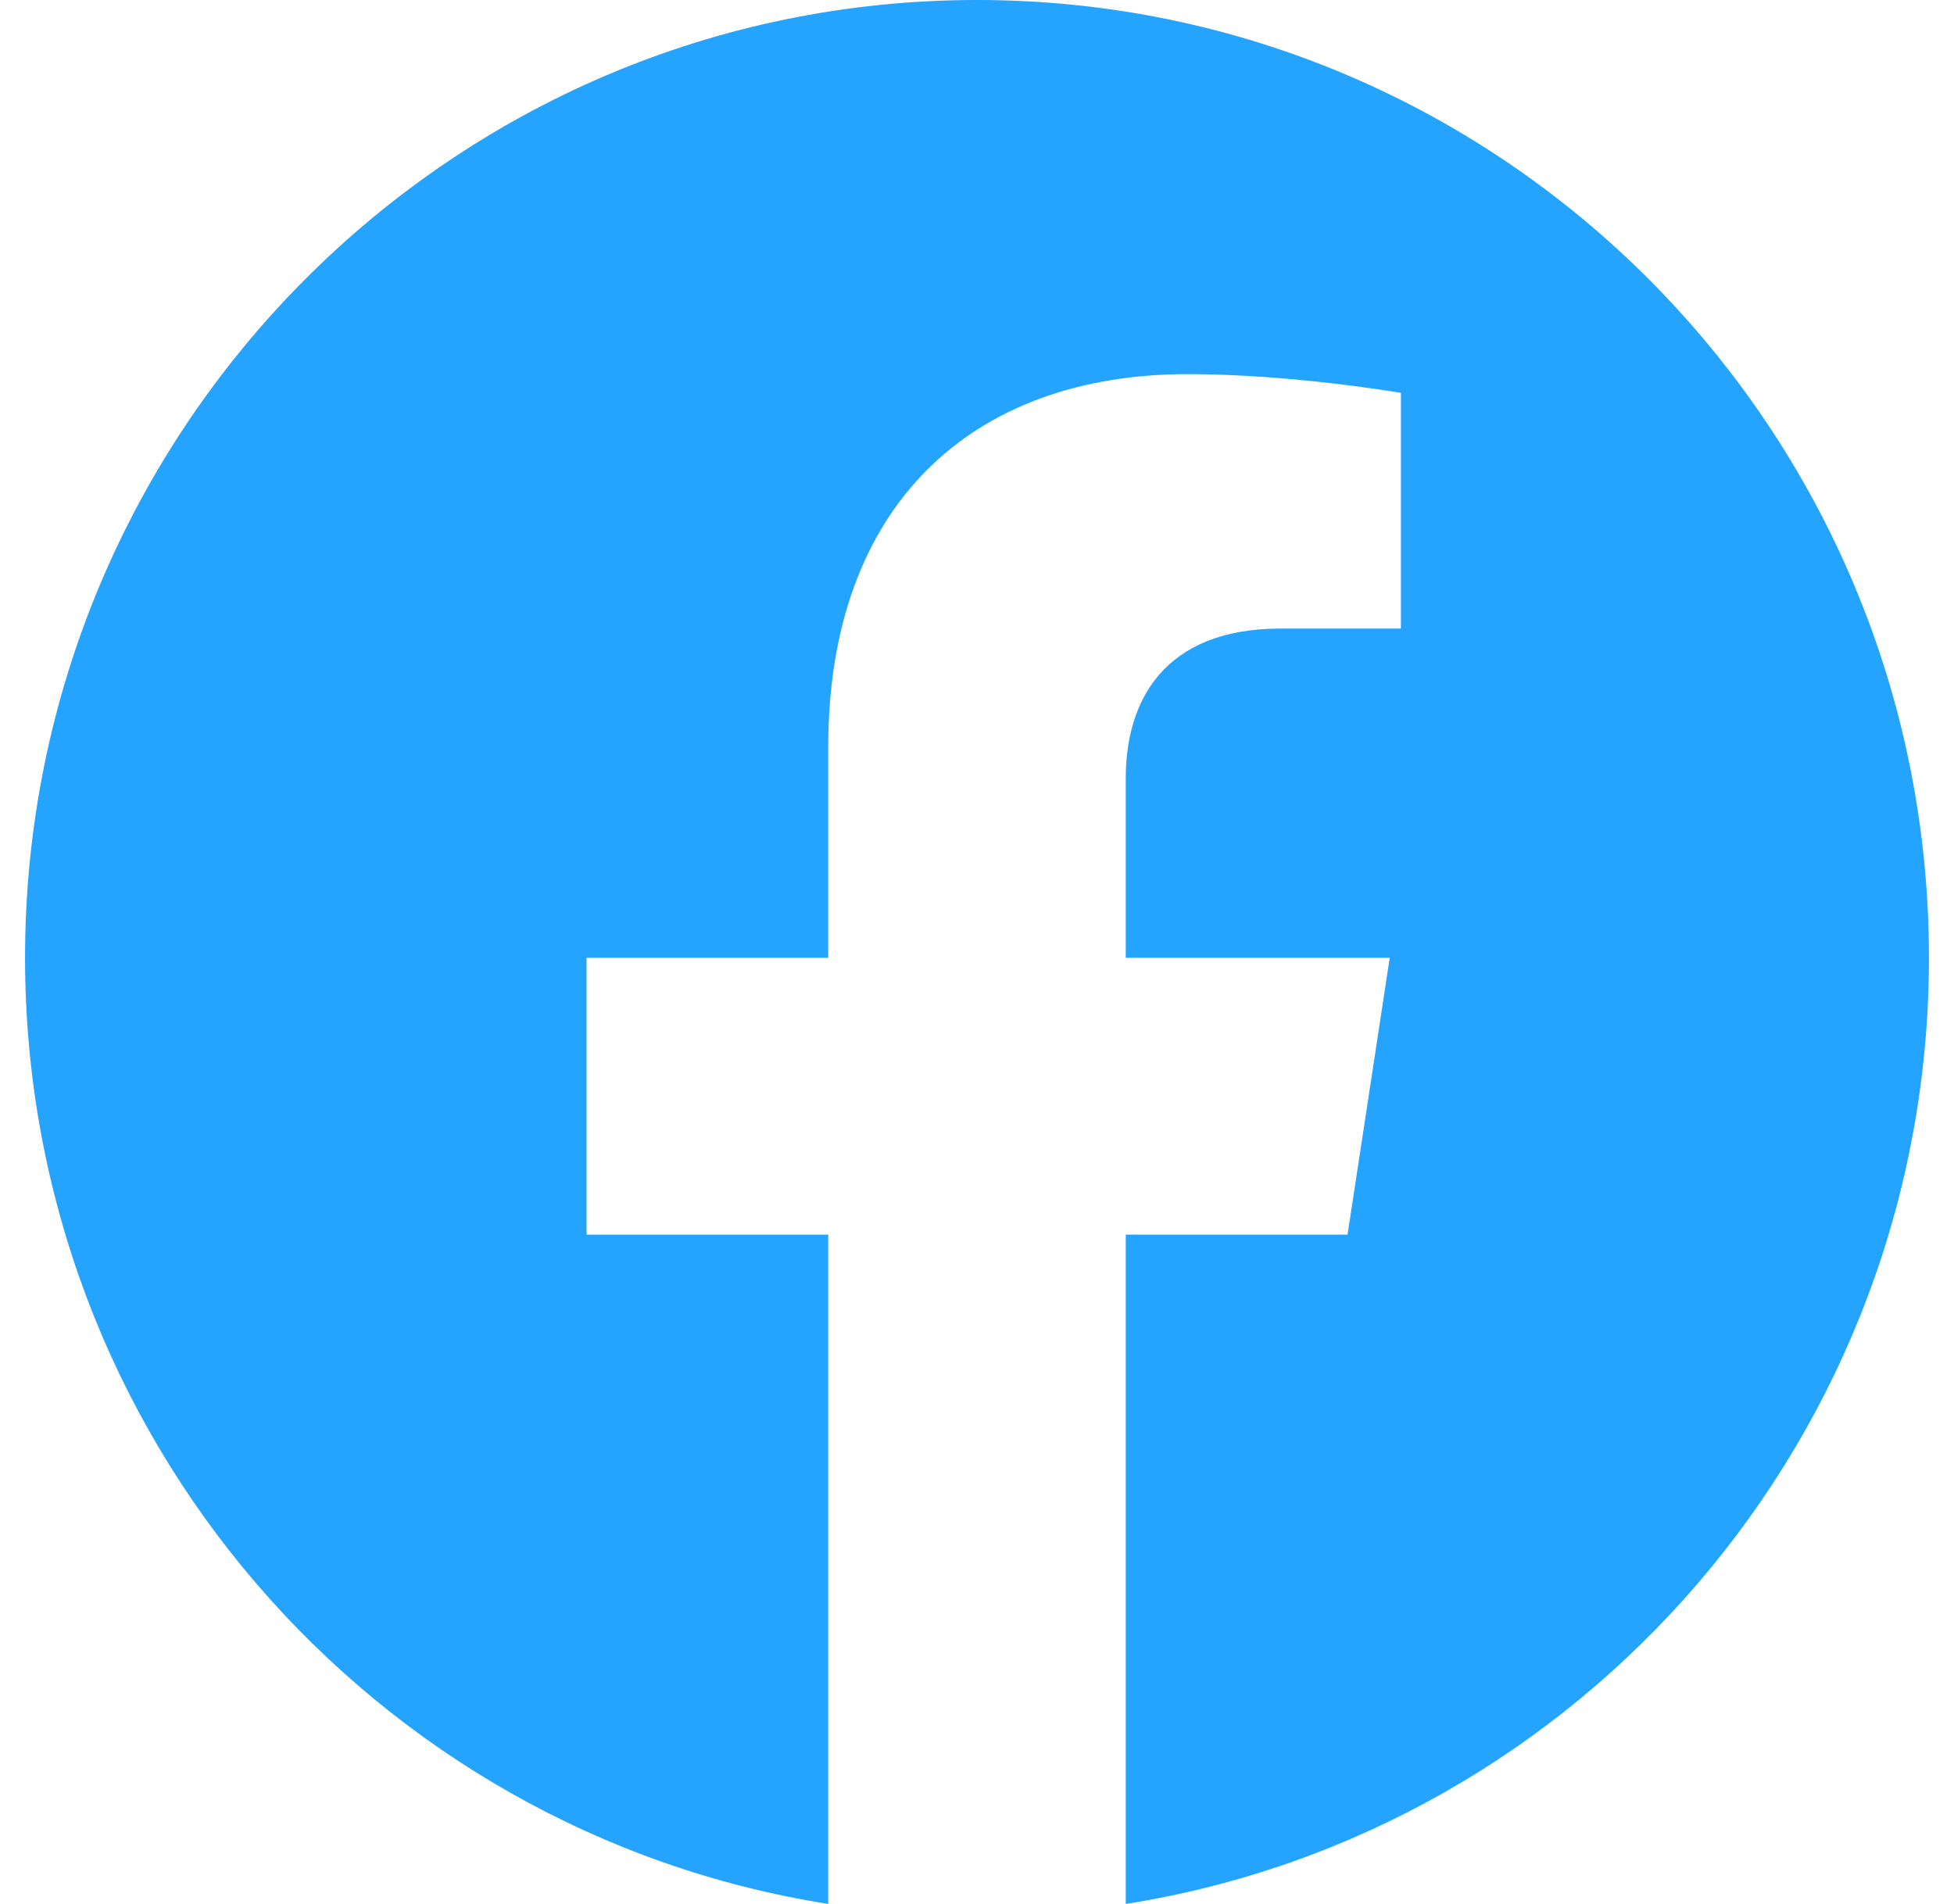
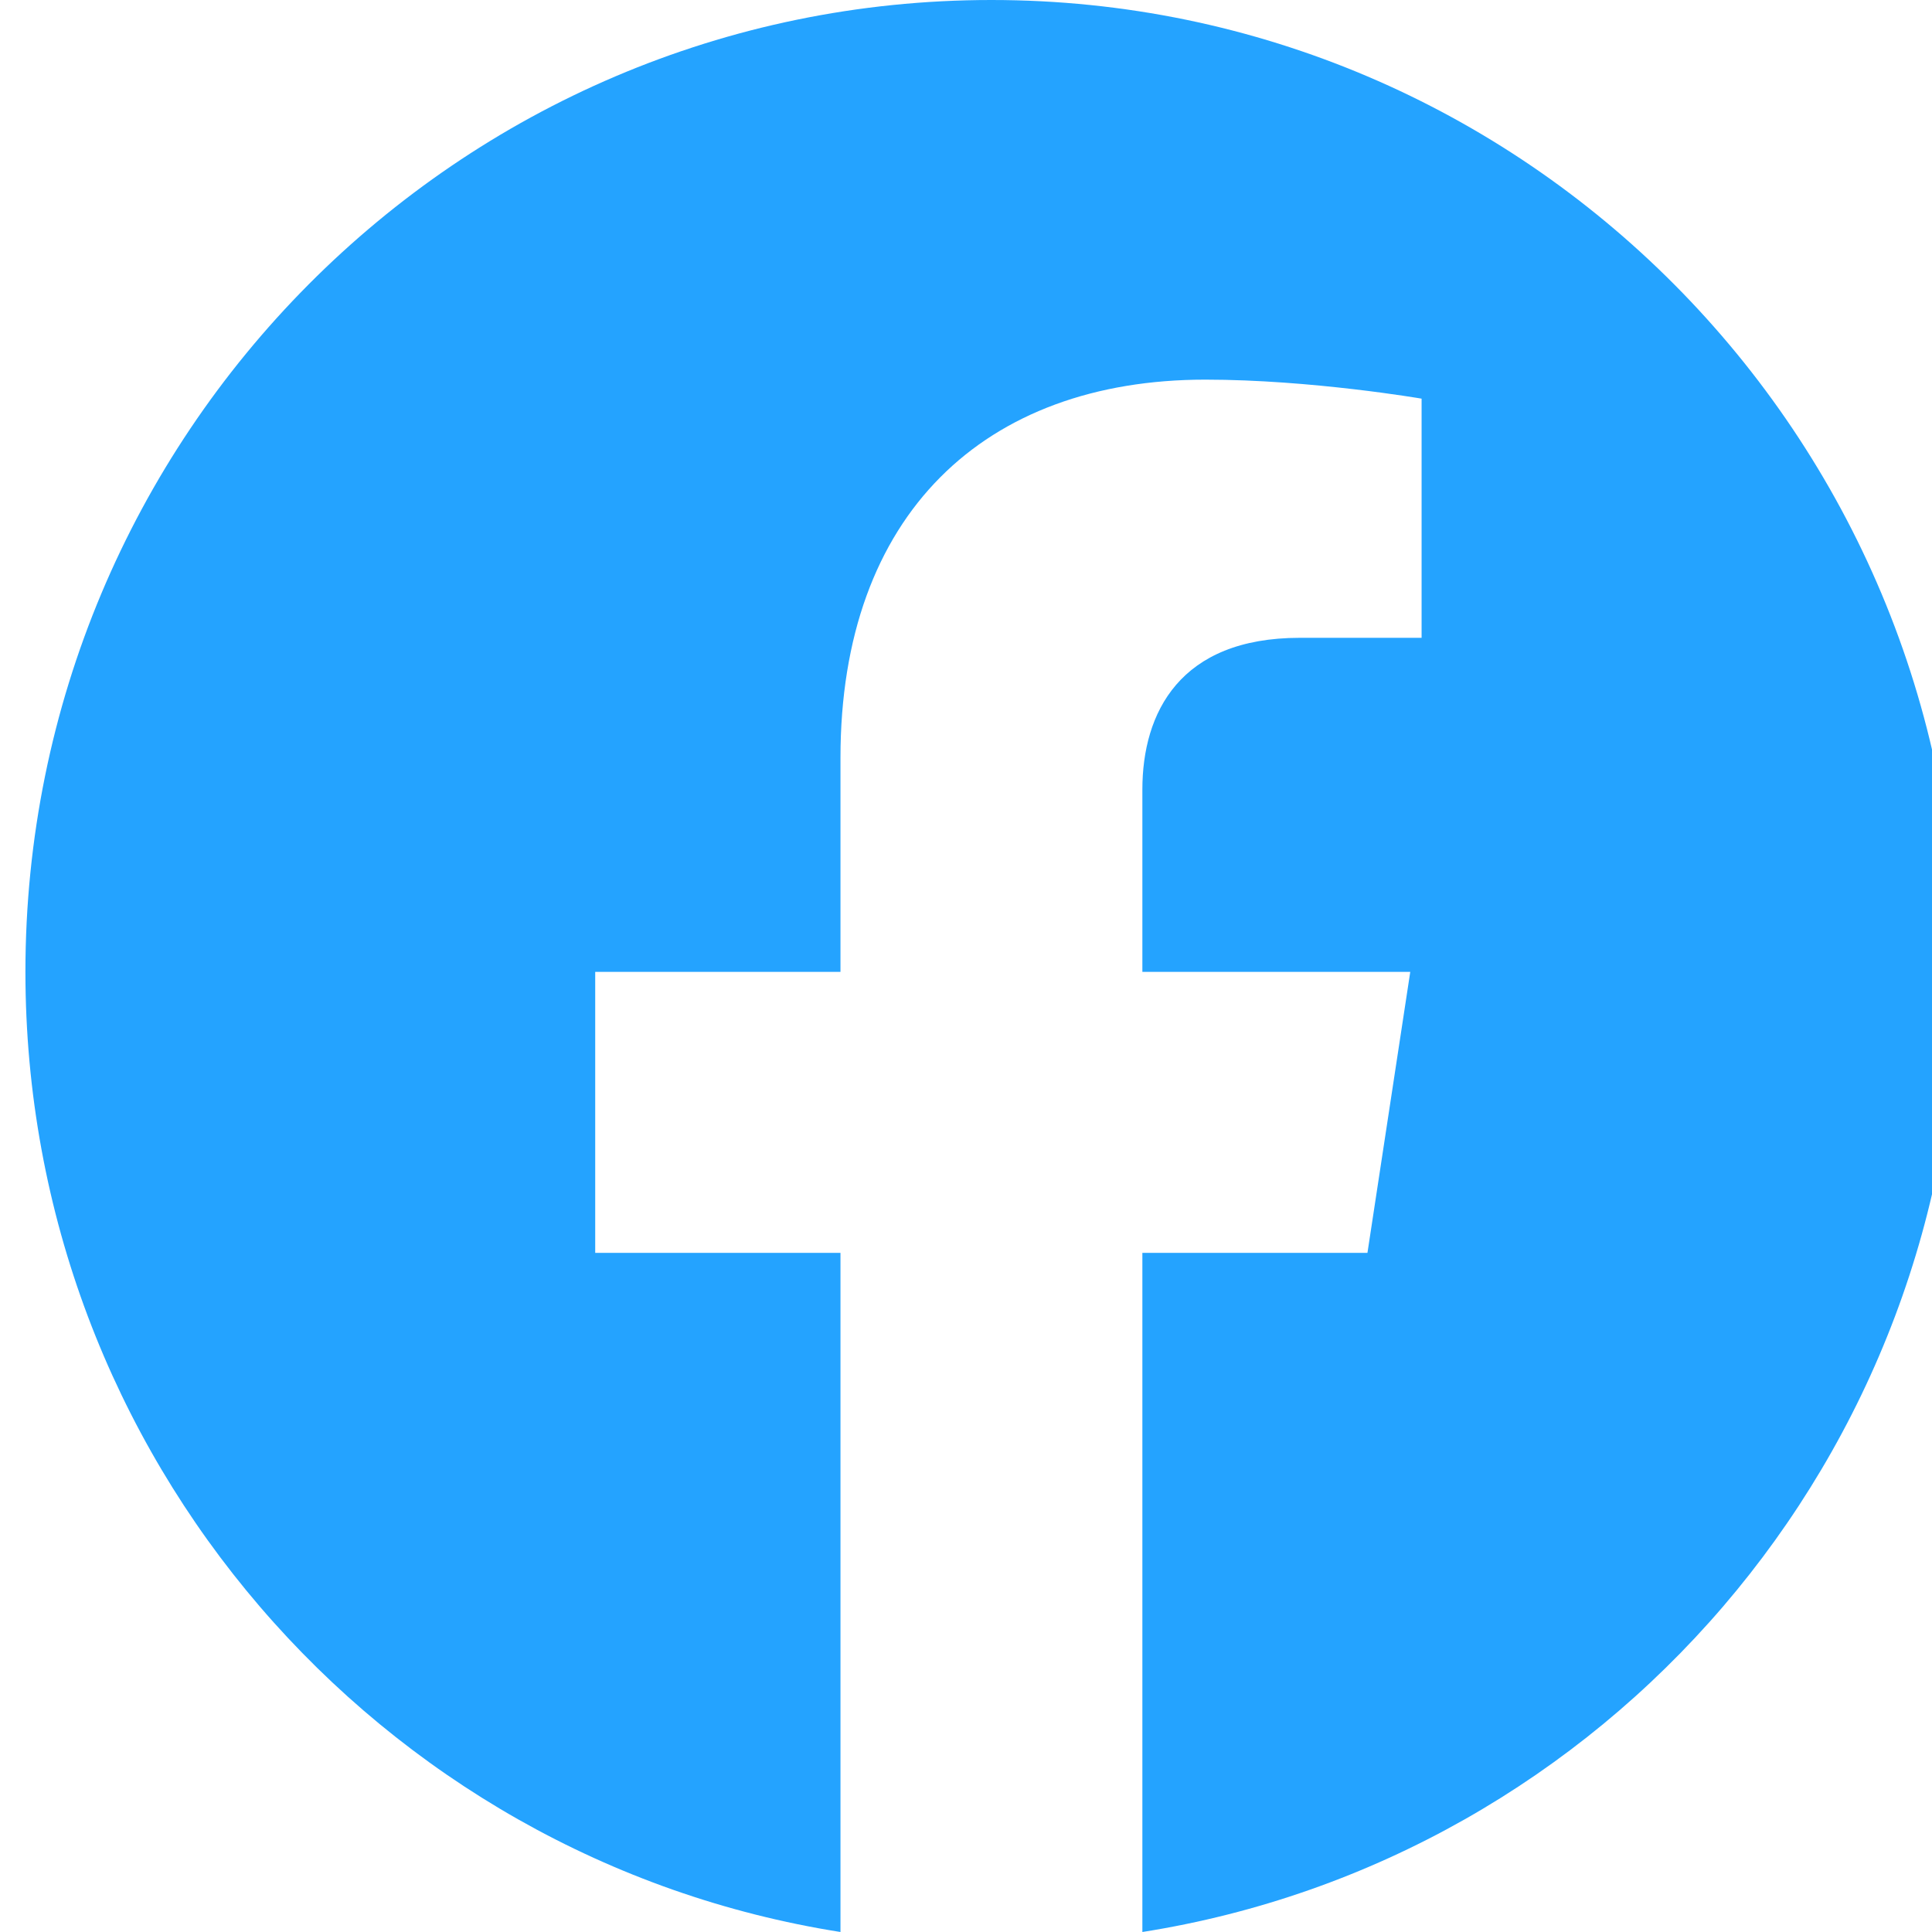
- <svg xmlns="http://www.w3.org/2000/svg" width="39" height="38" viewBox="0 0 39 38" fill="none">
+ <svg xmlns="http://www.w3.org/2000/svg" width="38" height="38" viewBox="0 0 38 38" fill="none">
  <path d="M38.5 19.116C38.5 8.559 29.993 0 19.5 0C9.007 0 0.5 8.559 0.5 19.116C0.5 28.657 7.448 36.566 16.531 38V24.642H11.707V19.116H16.531V14.905C16.531 10.114 19.368 7.467 23.708 7.467C25.787 7.467 27.961 7.841 27.961 7.841V12.545H25.565C23.205 12.545 22.469 14.018 22.469 15.53V19.116H27.738L26.896 24.642H22.469V38C31.552 36.566 38.5 28.657 38.5 19.116Z" fill="#24A3FF" />
</svg>
